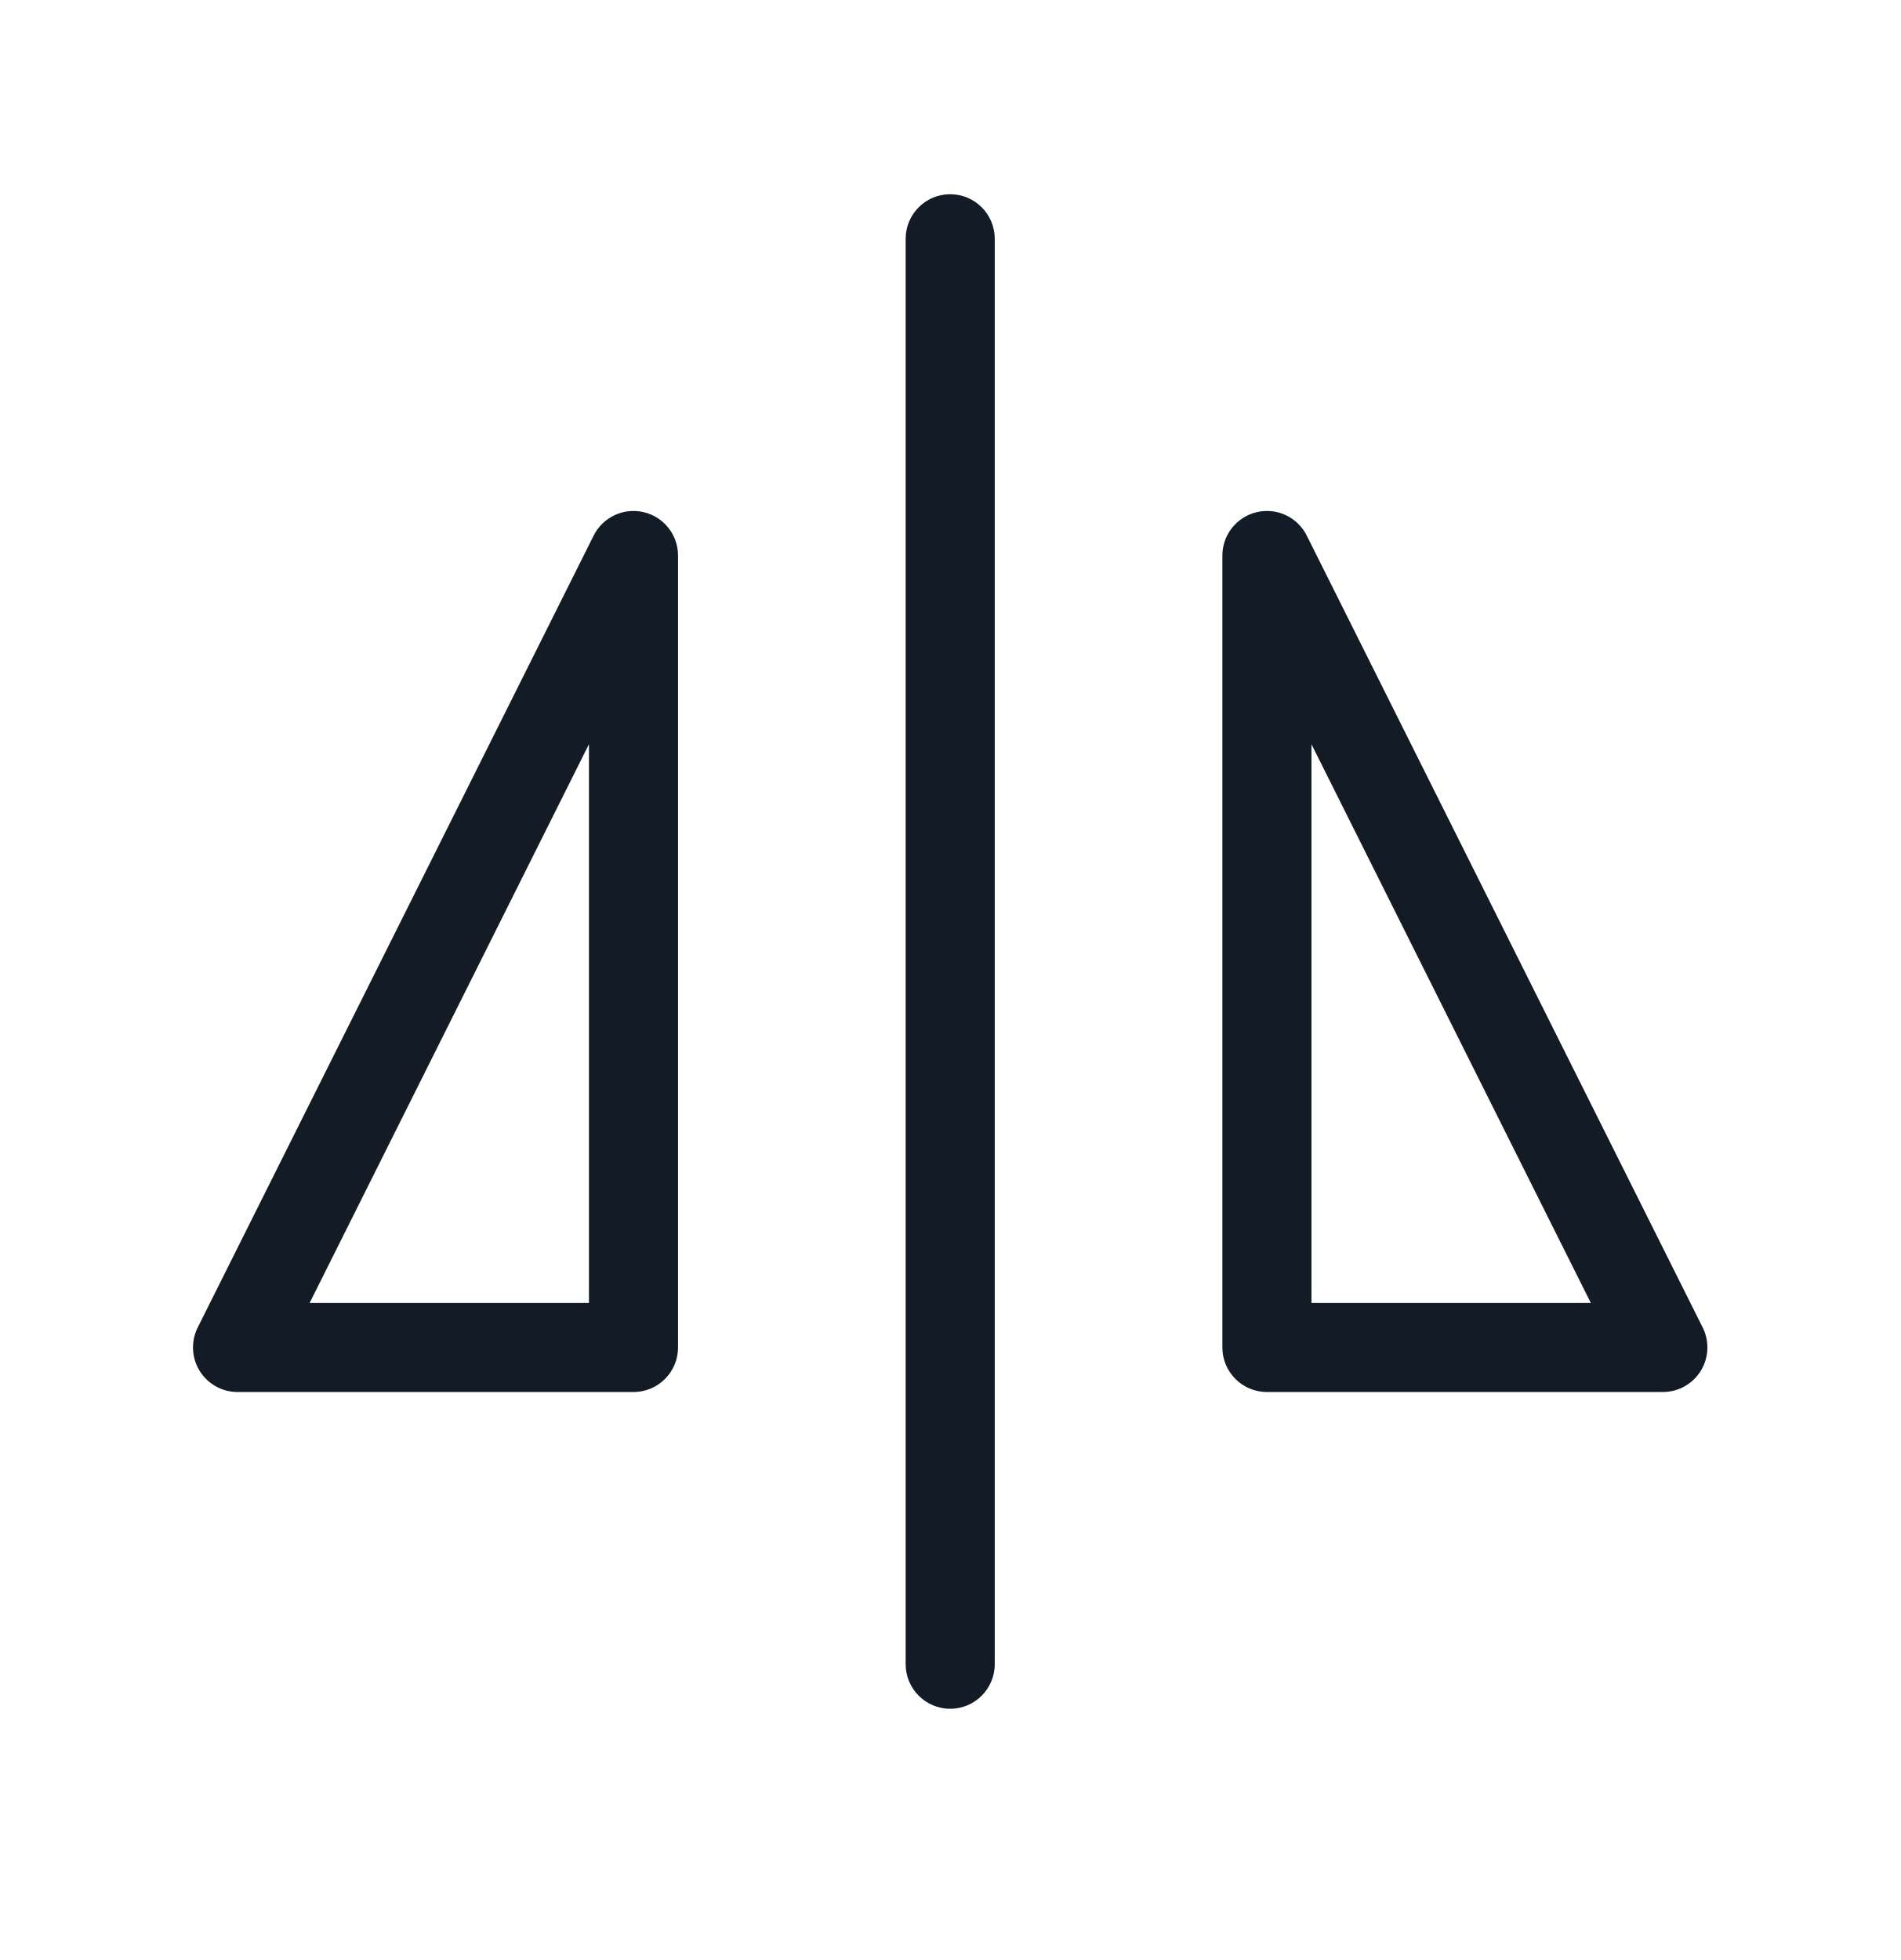
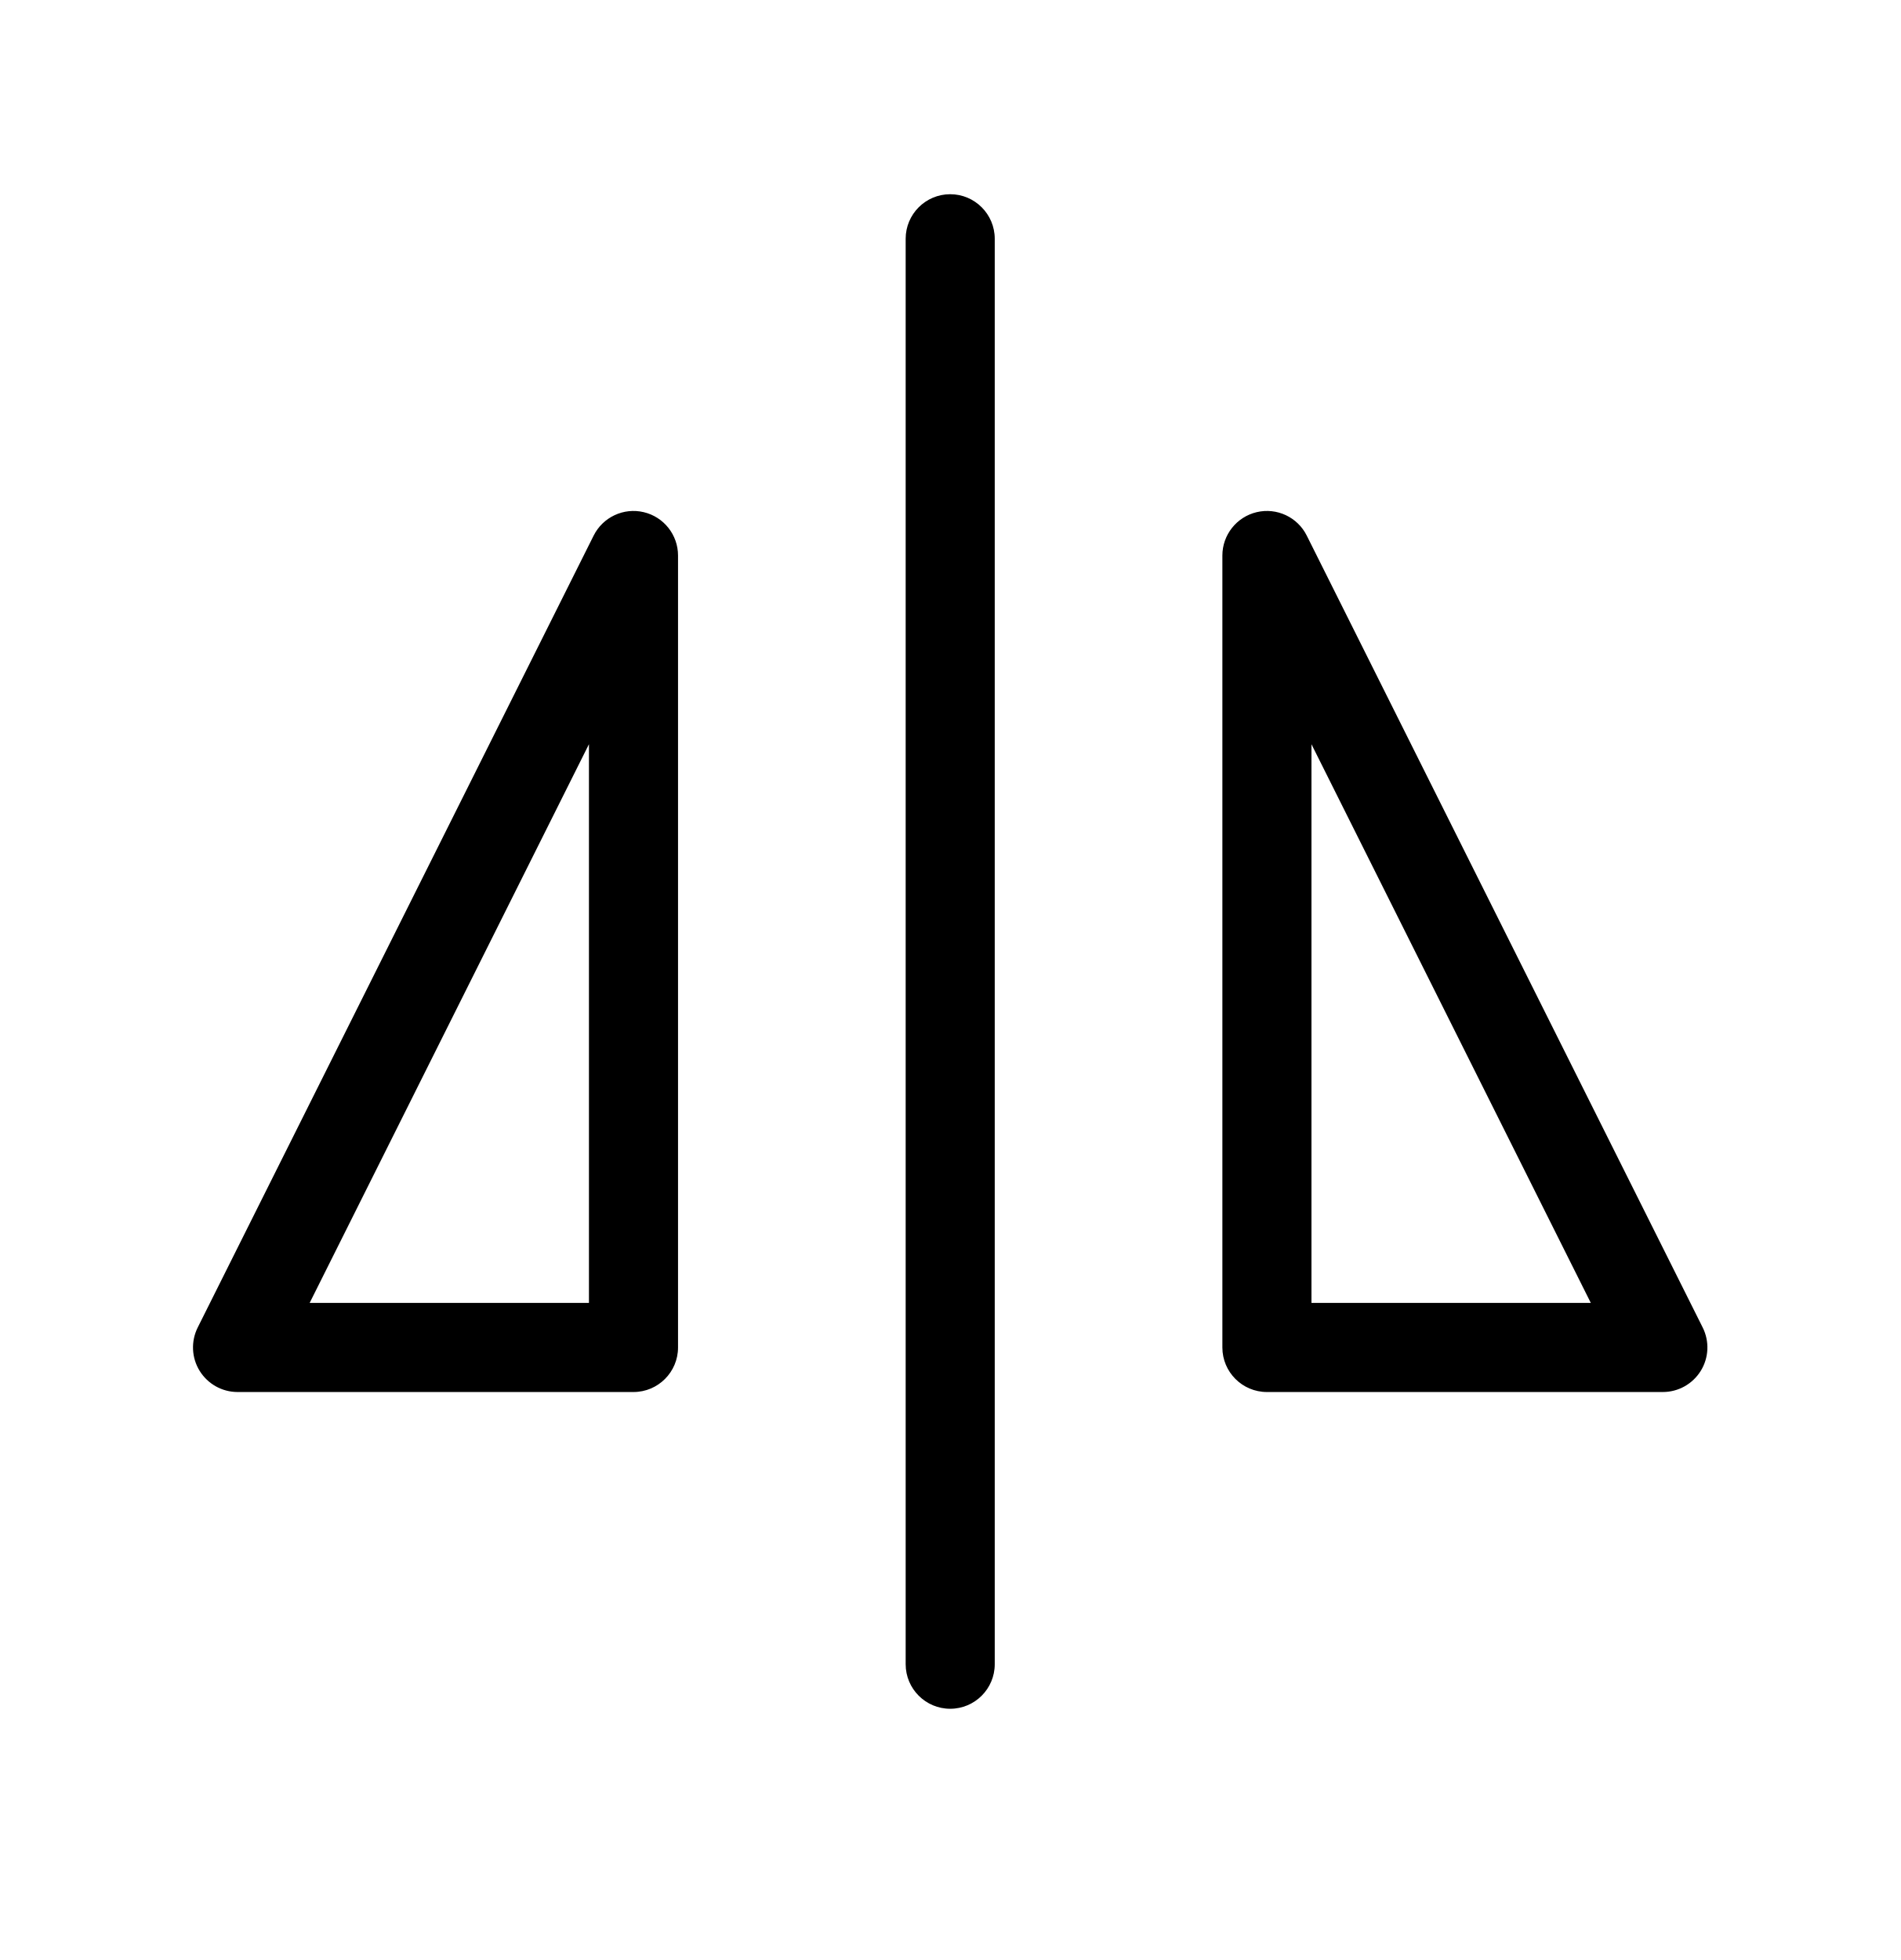
- <svg xmlns="http://www.w3.org/2000/svg" width="32" height="33" viewBox="0 0 32 33" fill="none">
-   <path fill-rule="evenodd" clip-rule="evenodd" d="M16 3.27C16.414 3.27 16.75 3.606 16.75 4.02V28.02C16.75 28.434 16.414 28.77 16 28.77C15.586 28.77 15.25 28.434 15.25 28.02V4.02C15.25 3.606 15.586 3.27 16 3.27Z" fill="#131C26" />
-   <path fill-rule="evenodd" clip-rule="evenodd" d="M21.161 8.623C21.5 8.543 21.849 8.707 22.004 9.018L28.671 22.351C28.787 22.584 28.775 22.86 28.638 23.081C28.501 23.302 28.26 23.437 28 23.437H21.333C20.919 23.437 20.583 23.101 20.583 22.687V9.353C20.583 9.006 20.823 8.703 21.161 8.623ZM22.083 12.53V21.937H26.787L22.083 12.53Z" fill="#131C26" />
-   <path fill-rule="evenodd" clip-rule="evenodd" d="M10.839 8.623C11.178 8.703 11.417 9.006 11.417 9.353V22.687C11.417 23.101 11.081 23.437 10.667 23.437H4C3.74 23.437 3.499 23.302 3.362 23.081C3.225 22.86 3.213 22.584 3.329 22.351L9.996 9.018C10.151 8.707 10.501 8.543 10.839 8.623ZM5.214 21.937H9.917V12.53L5.214 21.937Z" fill="#131C26" />
+ <svg xmlns="http://www.w3.org/2000/svg" viewBox="0 0 32 33">
+   <path d="M16 3.27C16.414 3.27 16.75 3.606 16.75 4.02V28.02C16.75 28.434 16.414 28.77 16 28.77C15.586 28.77 15.25 28.434 15.25 28.02V4.02C15.25 3.606 15.586 3.27 16 3.27Z" />
+   <path d="M21.161 8.623C21.5 8.543 21.849 8.707 22.004 9.018L28.671 22.351C28.787 22.584 28.775 22.86 28.638 23.081C28.501 23.302 28.26 23.437 28 23.437H21.333C20.919 23.437 20.583 23.101 20.583 22.687V9.353C20.583 9.006 20.823 8.703 21.161 8.623ZM22.083 12.53V21.937H26.787L22.083 12.53Z" />
+   <path d="M10.839 8.623C11.178 8.703 11.417 9.006 11.417 9.353V22.687C11.417 23.101 11.081 23.437 10.667 23.437H4C3.74 23.437 3.499 23.302 3.362 23.081C3.225 22.86 3.213 22.584 3.329 22.351L9.996 9.018C10.151 8.707 10.501 8.543 10.839 8.623ZM5.214 21.937H9.917V12.53L5.214 21.937Z" />
</svg>
